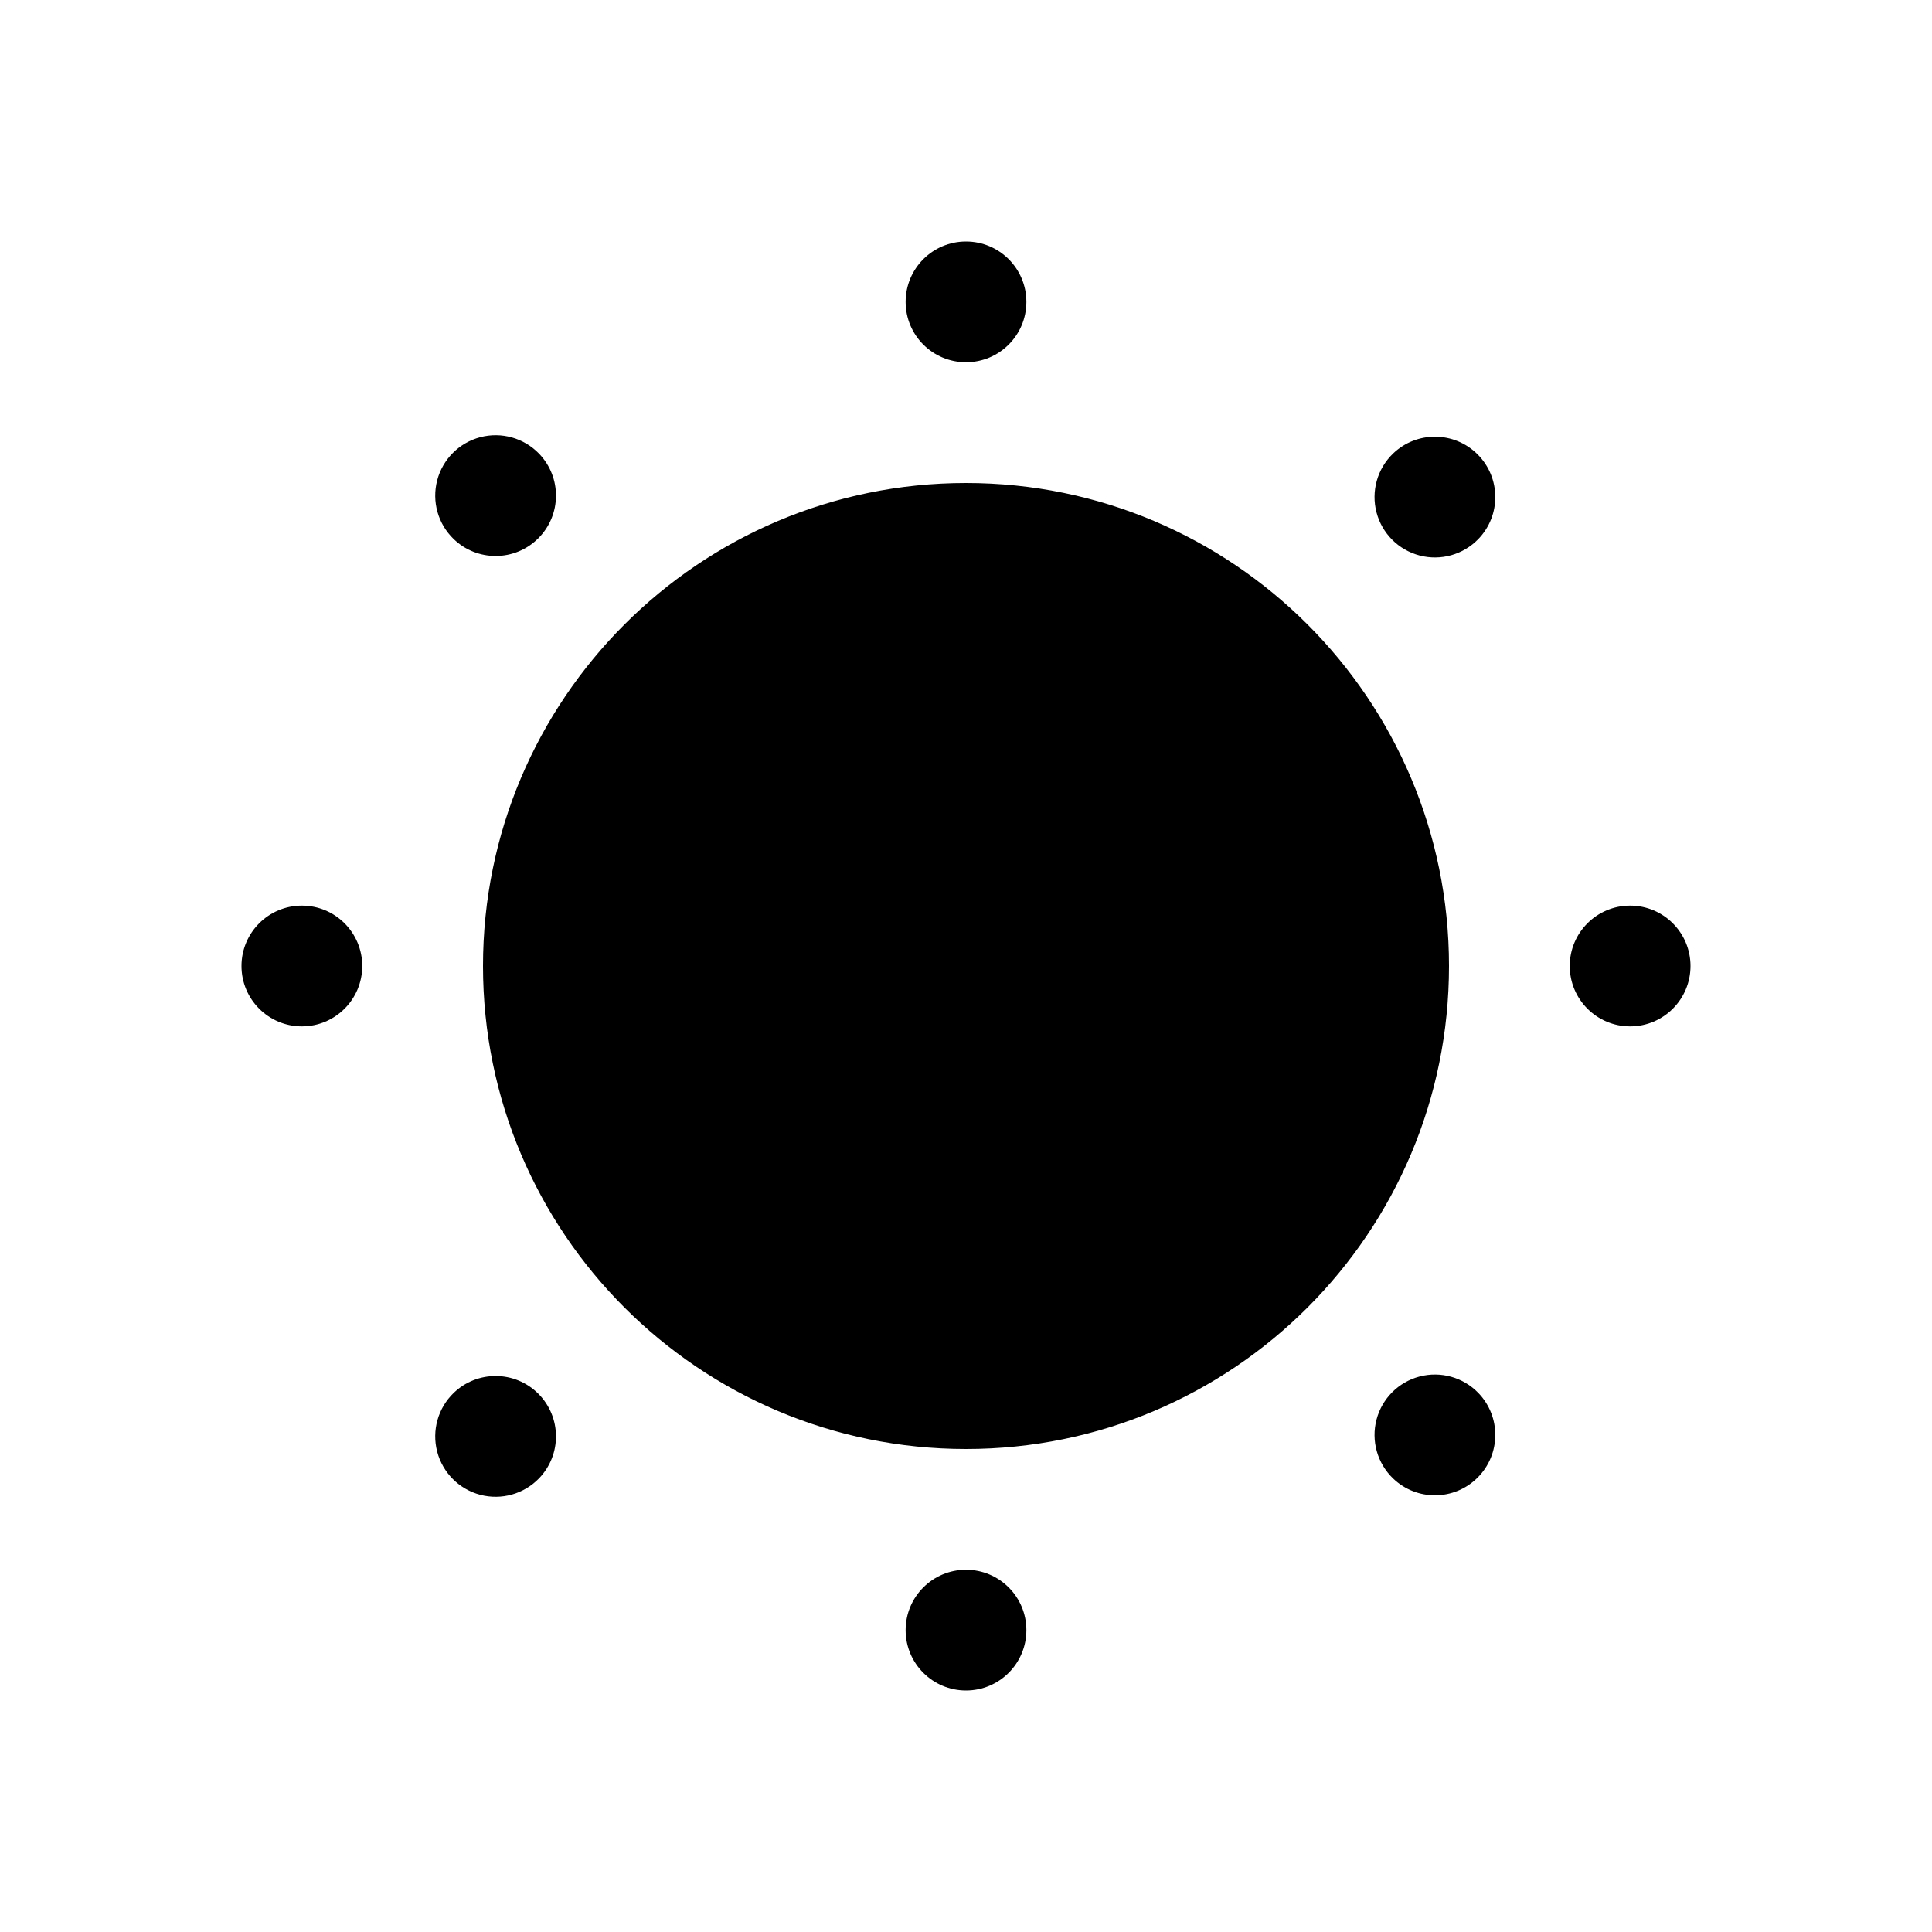
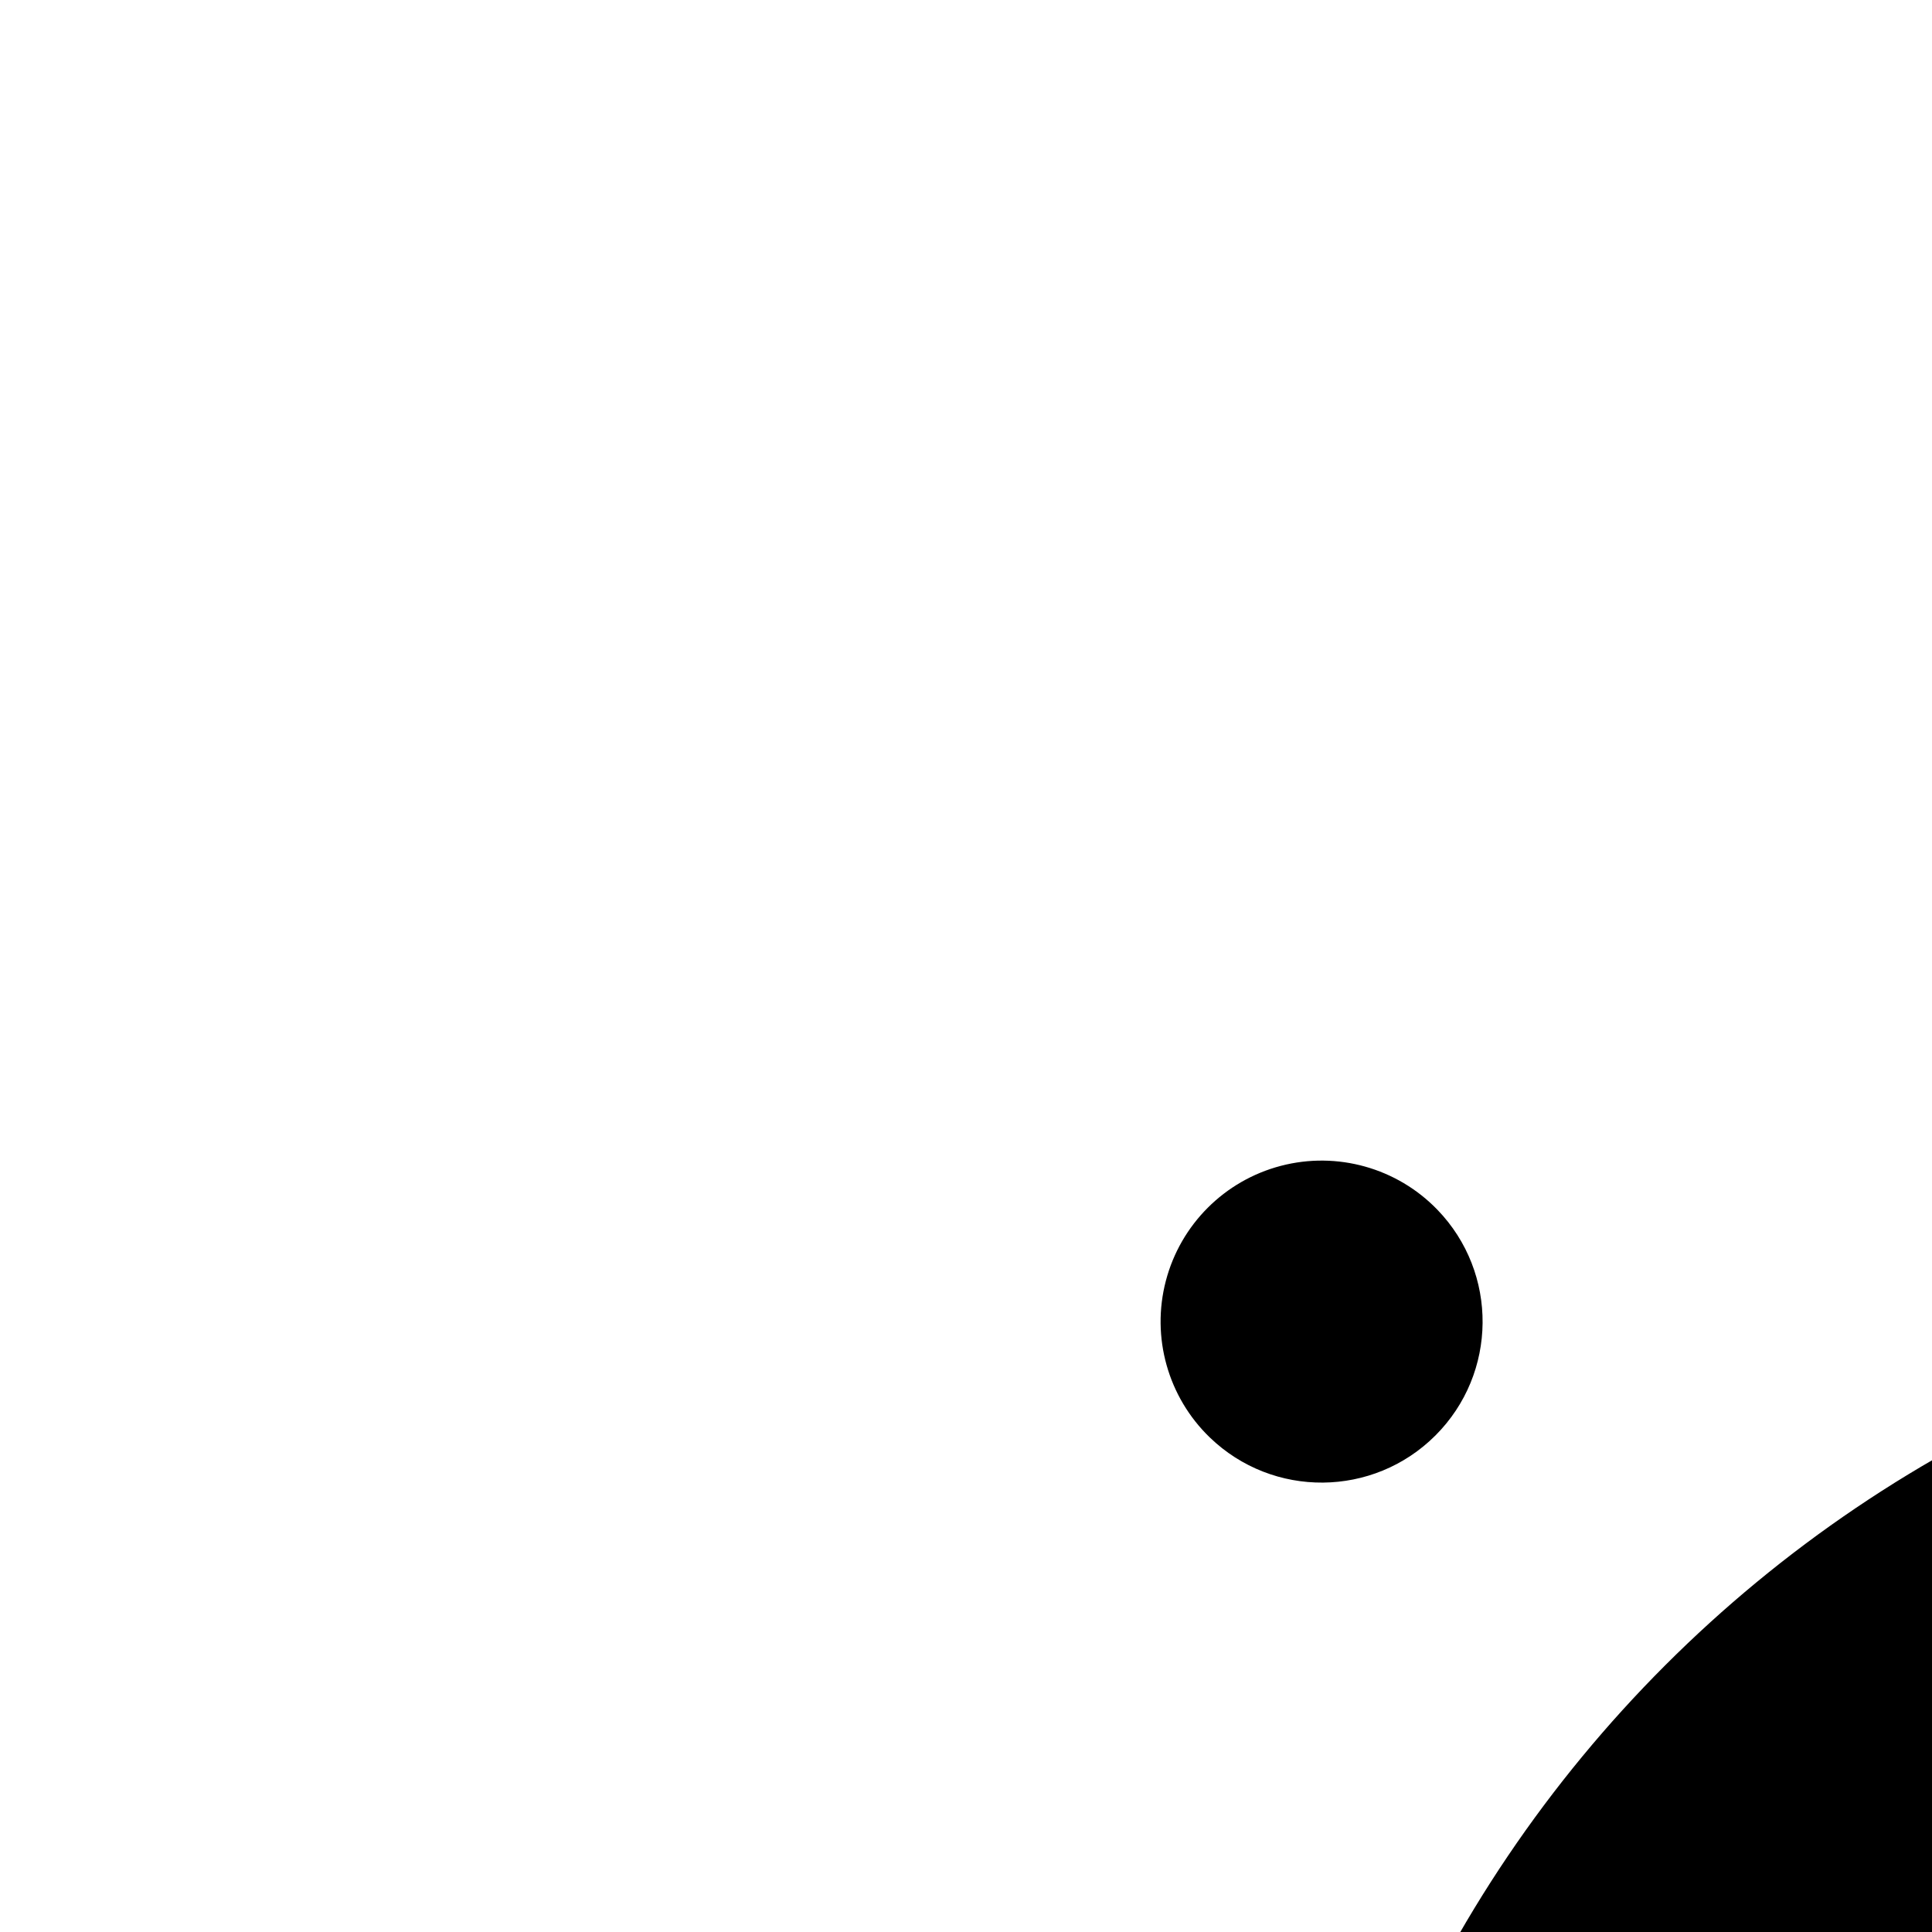
- <svg xmlns="http://www.w3.org/2000/svg" width="6" height="6" fill="currentColor" class="bi bi-brightness-low-fill" viewBox="0 0 16 16">
+ <svg xmlns="http://www.w3.org/2000/svg" width="3" height="3" fill="currentColor" class="bi bi-brightness-low-fill" viewBox="0 0 6 6">
  <path d="M12 8a4 4 0 1 1-8 0 4 4 0 0 1 8 0M8.5 2.5a.5.5 0 1 1-1 0 .5.5 0 0 1 1 0m0 11a.5.5 0 1 1-1 0 .5.5 0 0 1 1 0m5-5a.5.5 0 1 1 0-1 .5.5 0 0 1 0 1m-11 0a.5.5 0 1 1 0-1 .5.5 0 0 1 0 1m9.743-4.036a.5.5 0 1 1-.707-.707.5.5 0 0 1 .707.707m-7.779 7.779a.5.5 0 1 1-.707-.707.5.5 0 0 1 .707.707m7.072 0a.5.5 0 1 1 .707-.707.5.5 0 0 1-.707.707M3.757 4.464a.5.5 0 1 1 .707-.707.5.5 0 0 1-.707.707" />
</svg>
